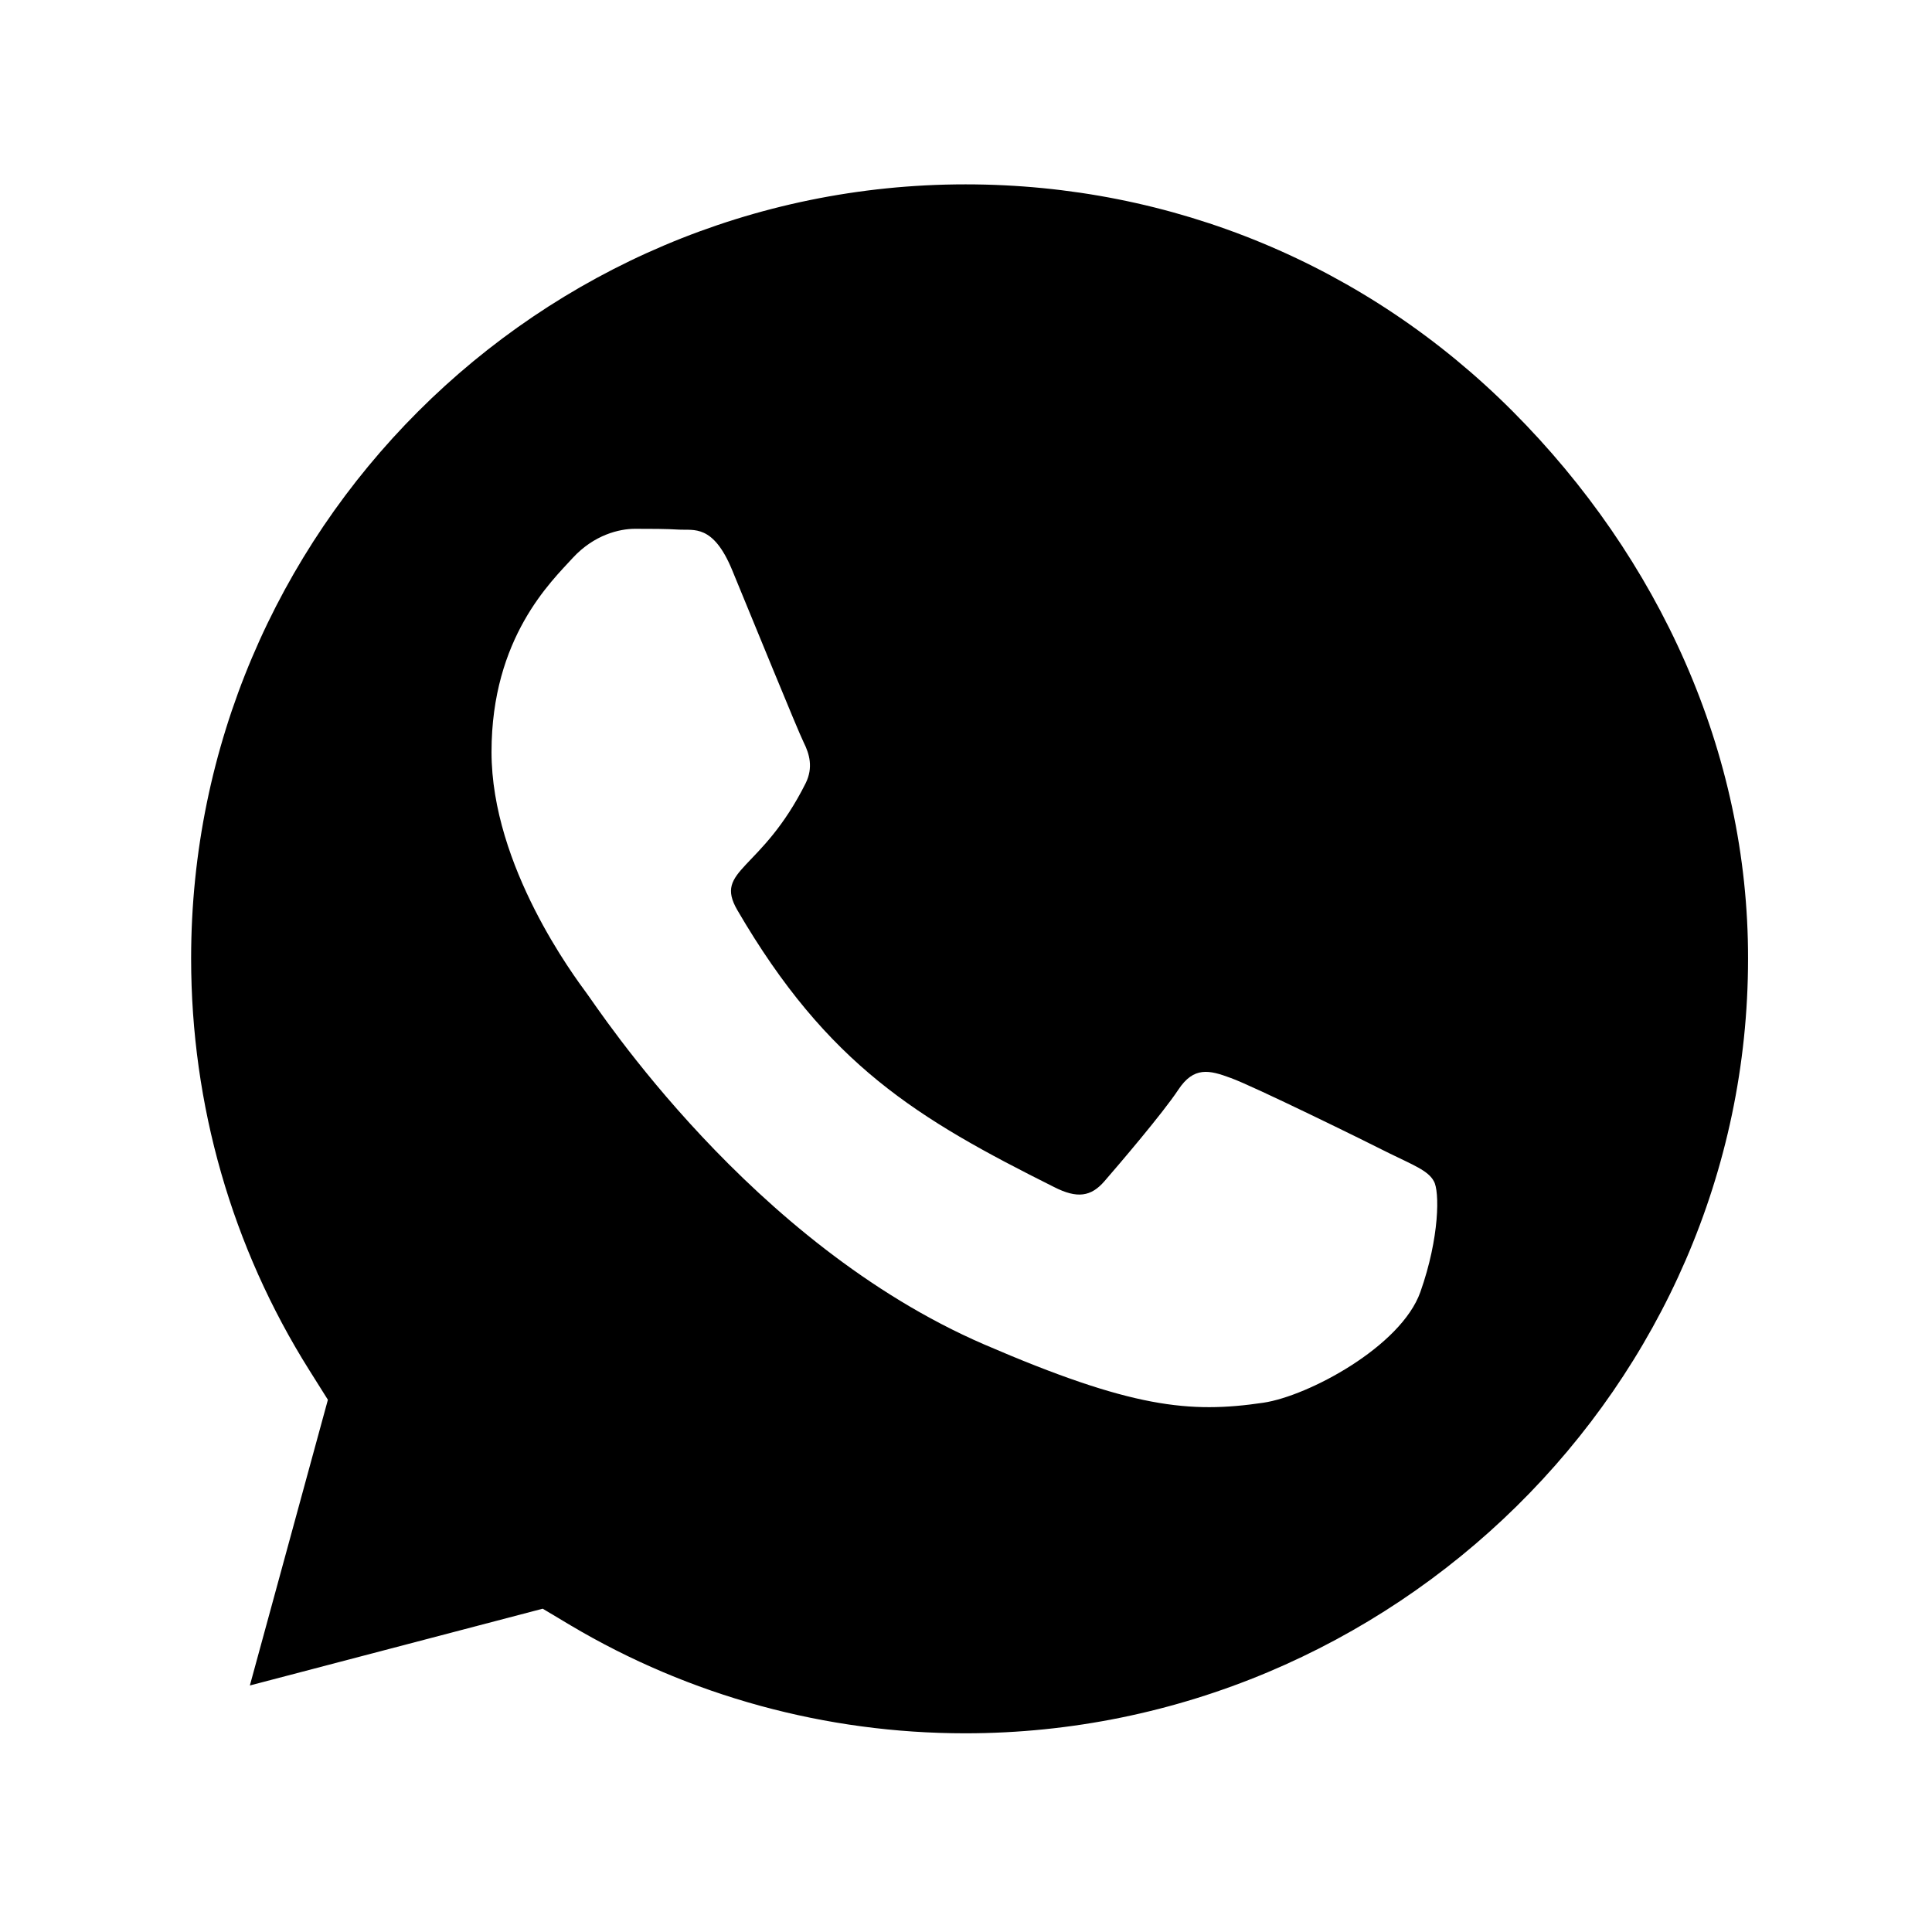
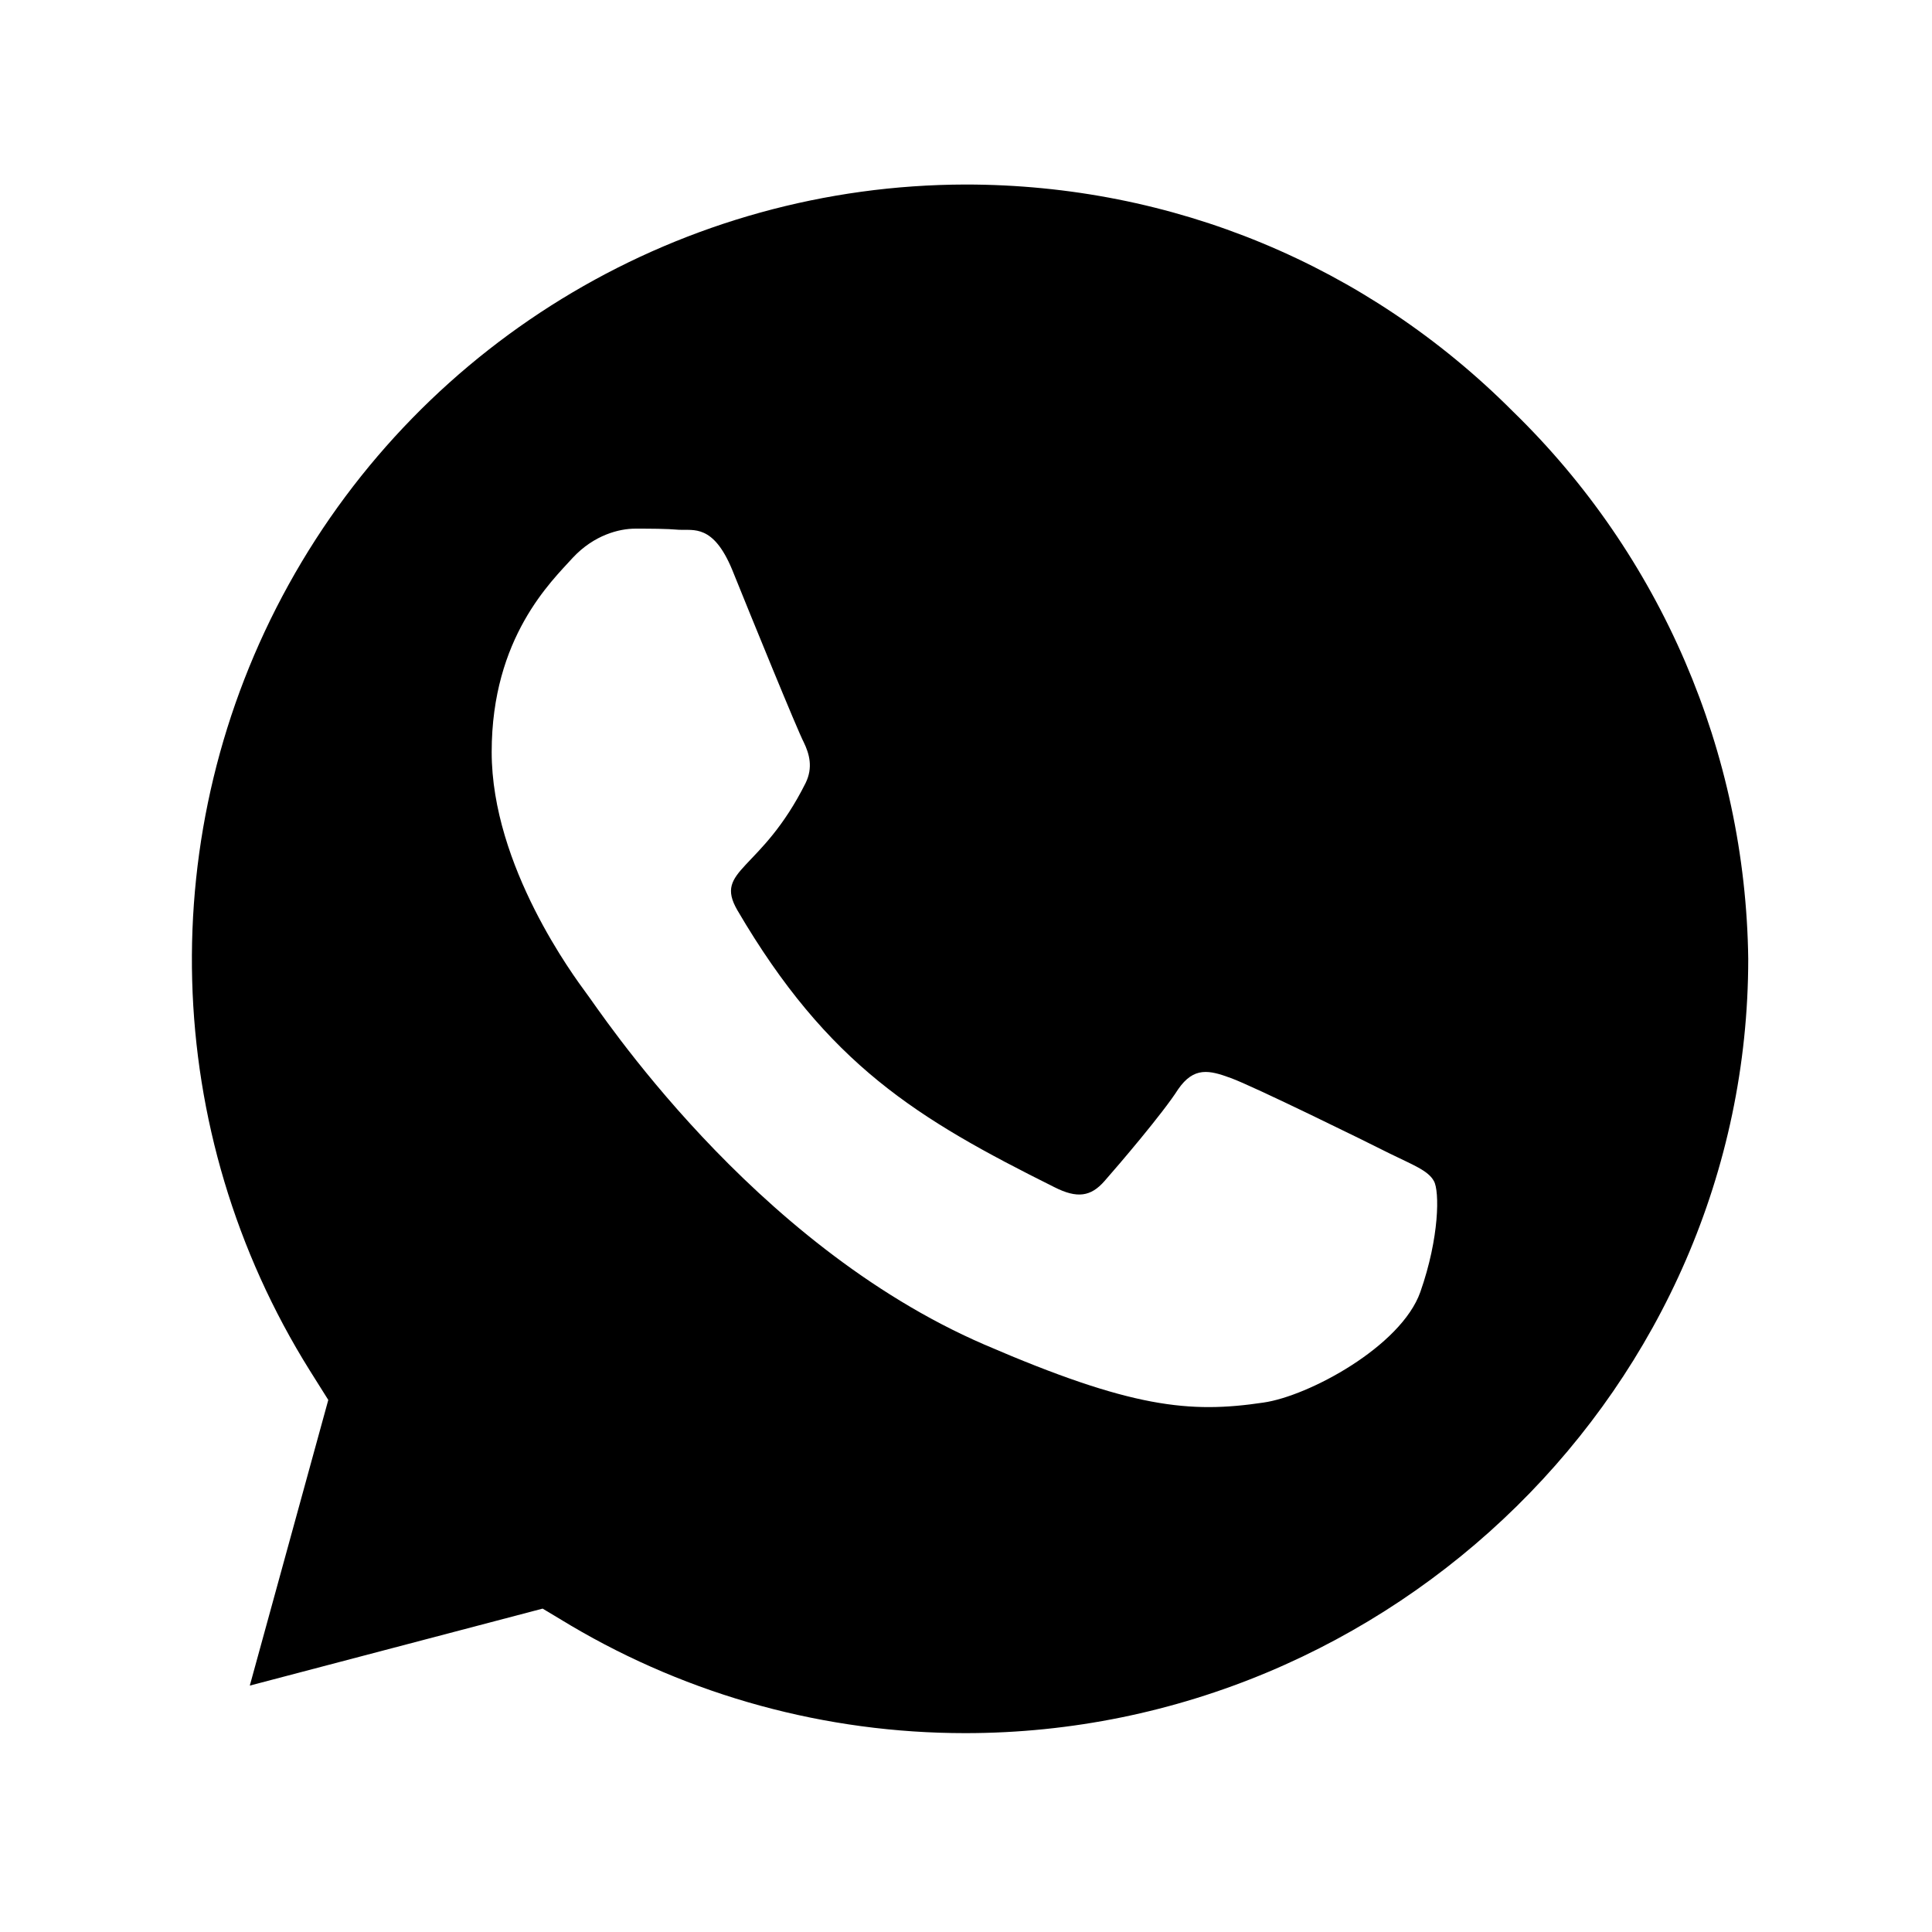
- <svg xmlns="http://www.w3.org/2000/svg" width="100%" height="100%" viewBox="0 0 512 512" version="1.1" xml:space="preserve" style="fill-rule:evenodd;clip-rule:evenodd;stroke-linejoin:round;stroke-miterlimit:2;">
-   <g transform="matrix(1.11183,0,0,1.11183,6.84413,-28.4157)">
-     <path d="M223.9,438.7C190.7,438.7 158.2,429.8 129.9,413L123.2,409L53.4,427.3L72,359.2L67.6,352.2C49.1,322.8 39.4,288.9 39.4,254C39.4,152.3 122.2,69.5 224,69.5C273.3,69.5 319.6,88.7 354.4,123.6C389.2,158.5 410.6,204.8 410.5,254.1C410.5,355.9 325.6,438.7 223.9,438.7ZM325.1,300.5C319.6,297.7 292.3,284.3 287.2,282.5C282.1,280.6 278.4,279.7 274.7,285.3C271,290.9 260.4,303.3 257.1,307.1C253.9,310.8 250.6,311.3 245.1,308.5C212.5,292.2 191.1,279.4 169.6,242.5C163.9,232.7 175.3,233.4 185.9,212.2C187.7,208.5 186.8,205.3 185.4,202.5C184,199.7 172.9,172.4 168.3,161.3C163.8,150.5 159.2,152 155.8,151.8C152.6,151.6 148.9,151.6 145.2,151.6C141.5,151.6 135.5,153 130.4,158.5C125.3,164.1 111,177.5 111,204.8C111,232.1 130.9,258.5 133.6,262.2C136.4,265.9 172.7,321.9 228.4,346C263.6,361.2 277.4,362.5 295,359.9C305.7,358.3 327.8,346.5 332.4,333.5C337,320.5 337,309.4 335.6,307.1C334.3,304.6 330.6,303.2 325.1,300.5Z" />
-   </g>
+ <svg xmlns="http://www.w3.org/2000/svg" xml:space="preserve" style="fill-rule:evenodd;clip-rule:evenodd;stroke-linejoin:round;stroke-miterlimit:2" viewBox="0 0 512 512">
+   <path d="M255.8 459.3c-37 0-73-9.9-104.5-28.5l-7.5-4.5-77.6 20.4L87 371l-4.9-7.8A205.4 205.4 0 0 1 255.9 48.9c54.8 0 106.3 21.3 145 60.1a206 206 0 0 1 62.4 145.1c0 113.2-94.4 205.2-207.5 205.2Zm112.5-153.6c-6.1-3.1-36.5-18-42.1-20-5.7-2.1-9.8-3.1-14 3-4 6.3-15.8 20.1-19.5 24.3-3.6 4.1-7.2 4.7-13.3 1.6-36.3-18.1-60-32.4-84-73.4-6.3-10.9 6.3-10.1 18.1-33.7 2-4.1 1-7.7-.5-10.8-1.6-3-14-33.4-19-45.8-5-12-10.2-10.3-14-10.5-3.5-.3-7.6-.3-11.7-.3s-10.8 1.6-16.5 7.7c-5.6 6.2-21.5 21.1-21.5 51.5 0 30.3 22 59.7 25 63.8 3.2 4.1 43.6 66.4 105.5 93.2 39.1 16.9 54.5 18.3 74 15.4 12-1.7 36.5-14.9 41.6-29.3 5.1-14.5 5.1-26.8 3.6-29.4-1.5-2.8-5.6-4.3-11.7-7.3Z" />
</svg>
